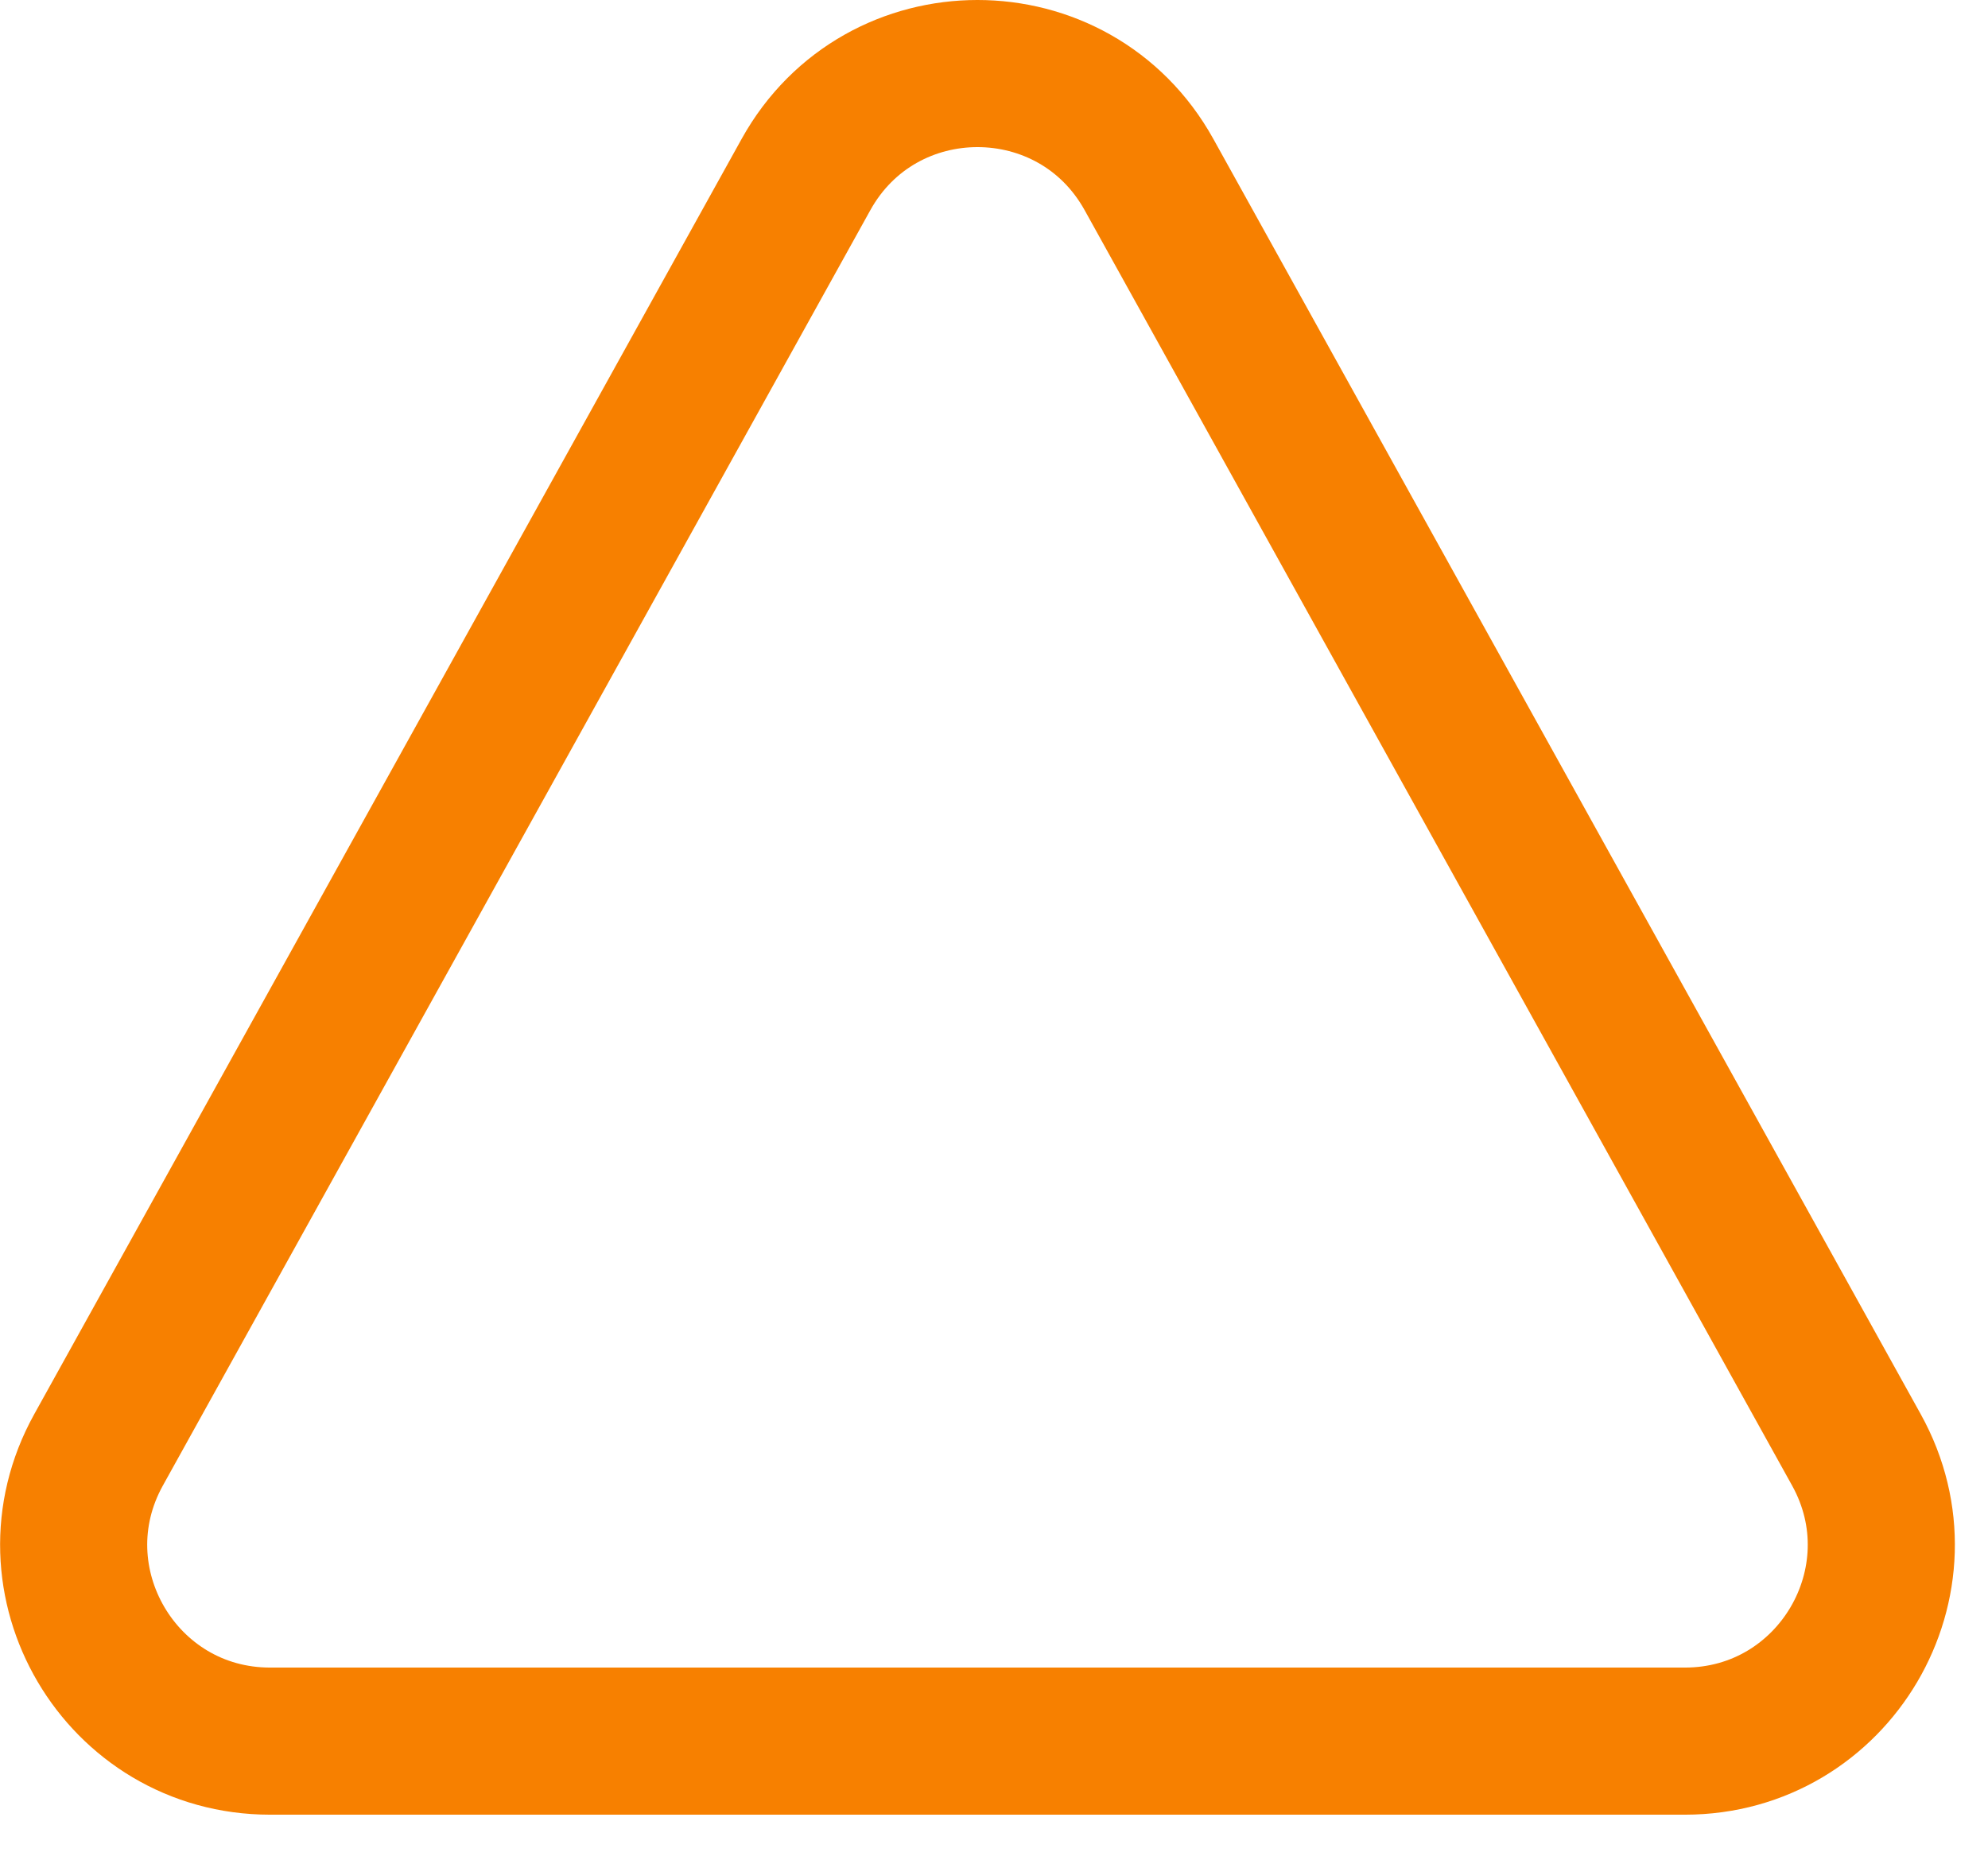
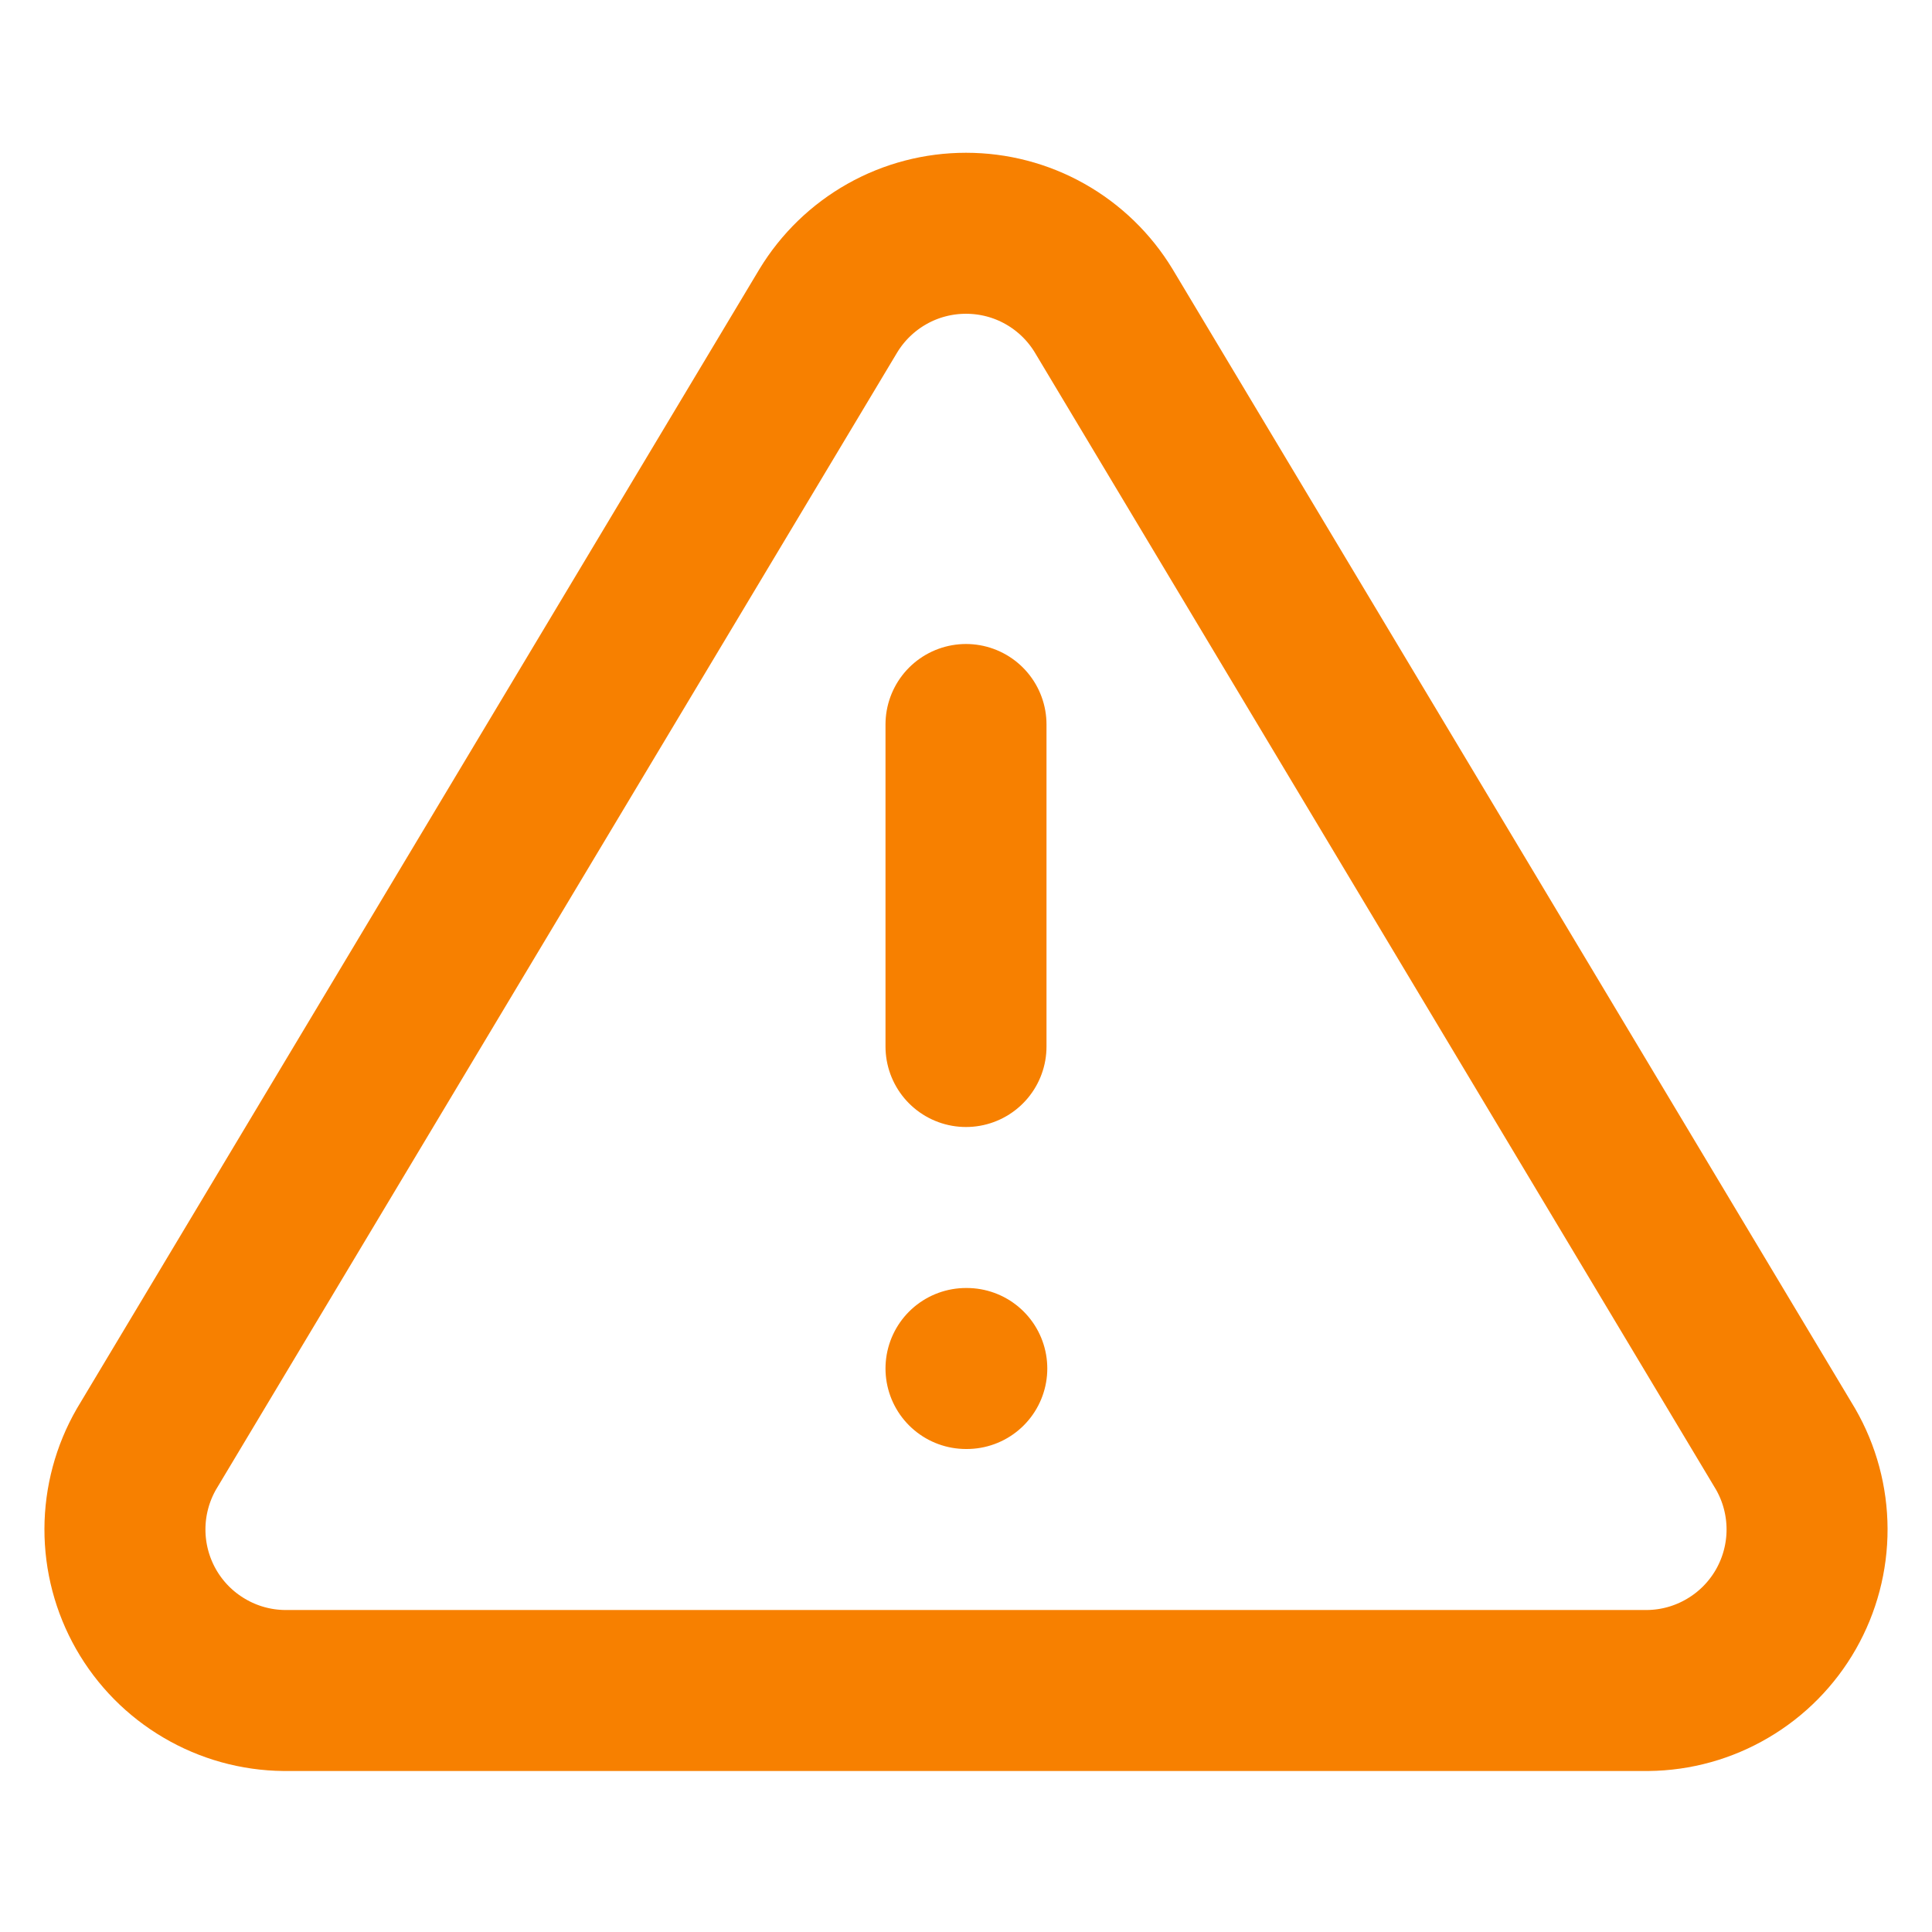
- <svg xmlns="http://www.w3.org/2000/svg" width="31" height="29" viewBox="0 0 31 29" fill="none">
-   <path d="M4.212 27.15H26.273C28.605 27.15 30.079 24.646 28.948 22.608L17.917 2.722C16.752 0.622 13.733 0.622 12.568 2.722L1.537 22.608C0.406 24.646 1.88 27.15 4.212 27.15Z" stroke-width="2.294" stroke-linejoin="round" stroke="#F78000" />
+ <svg xmlns="http://www.w3.org/2000/svg" width="27" height="27" viewBox="0 0 27 27" fill="none">
+   <path d="M13.5 10.125V14.625M13.5 19.125H13.511M11.576 4.343L2.047 20.25C1.851 20.59 1.747 20.976 1.746 21.369C1.745 21.762 1.847 22.148 2.041 22.489C2.236 22.831 2.516 23.115 2.855 23.314C3.194 23.514 3.578 23.621 3.971 23.625H23.029C23.422 23.621 23.806 23.514 24.145 23.314C24.484 23.115 24.764 22.831 24.959 22.489C25.153 22.148 25.255 21.762 25.254 21.369C25.253 20.976 25.149 20.59 24.953 20.25L15.424 4.343C15.223 4.012 14.941 3.739 14.604 3.549C14.267 3.359 13.887 3.26 13.5 3.26C13.113 3.26 12.733 3.359 12.396 3.549C12.059 3.739 11.777 4.012 11.576 4.343Z" stroke-width="2.25" stroke-linecap="round" stroke-linejoin="round" stroke="#F78000" />
</svg>
